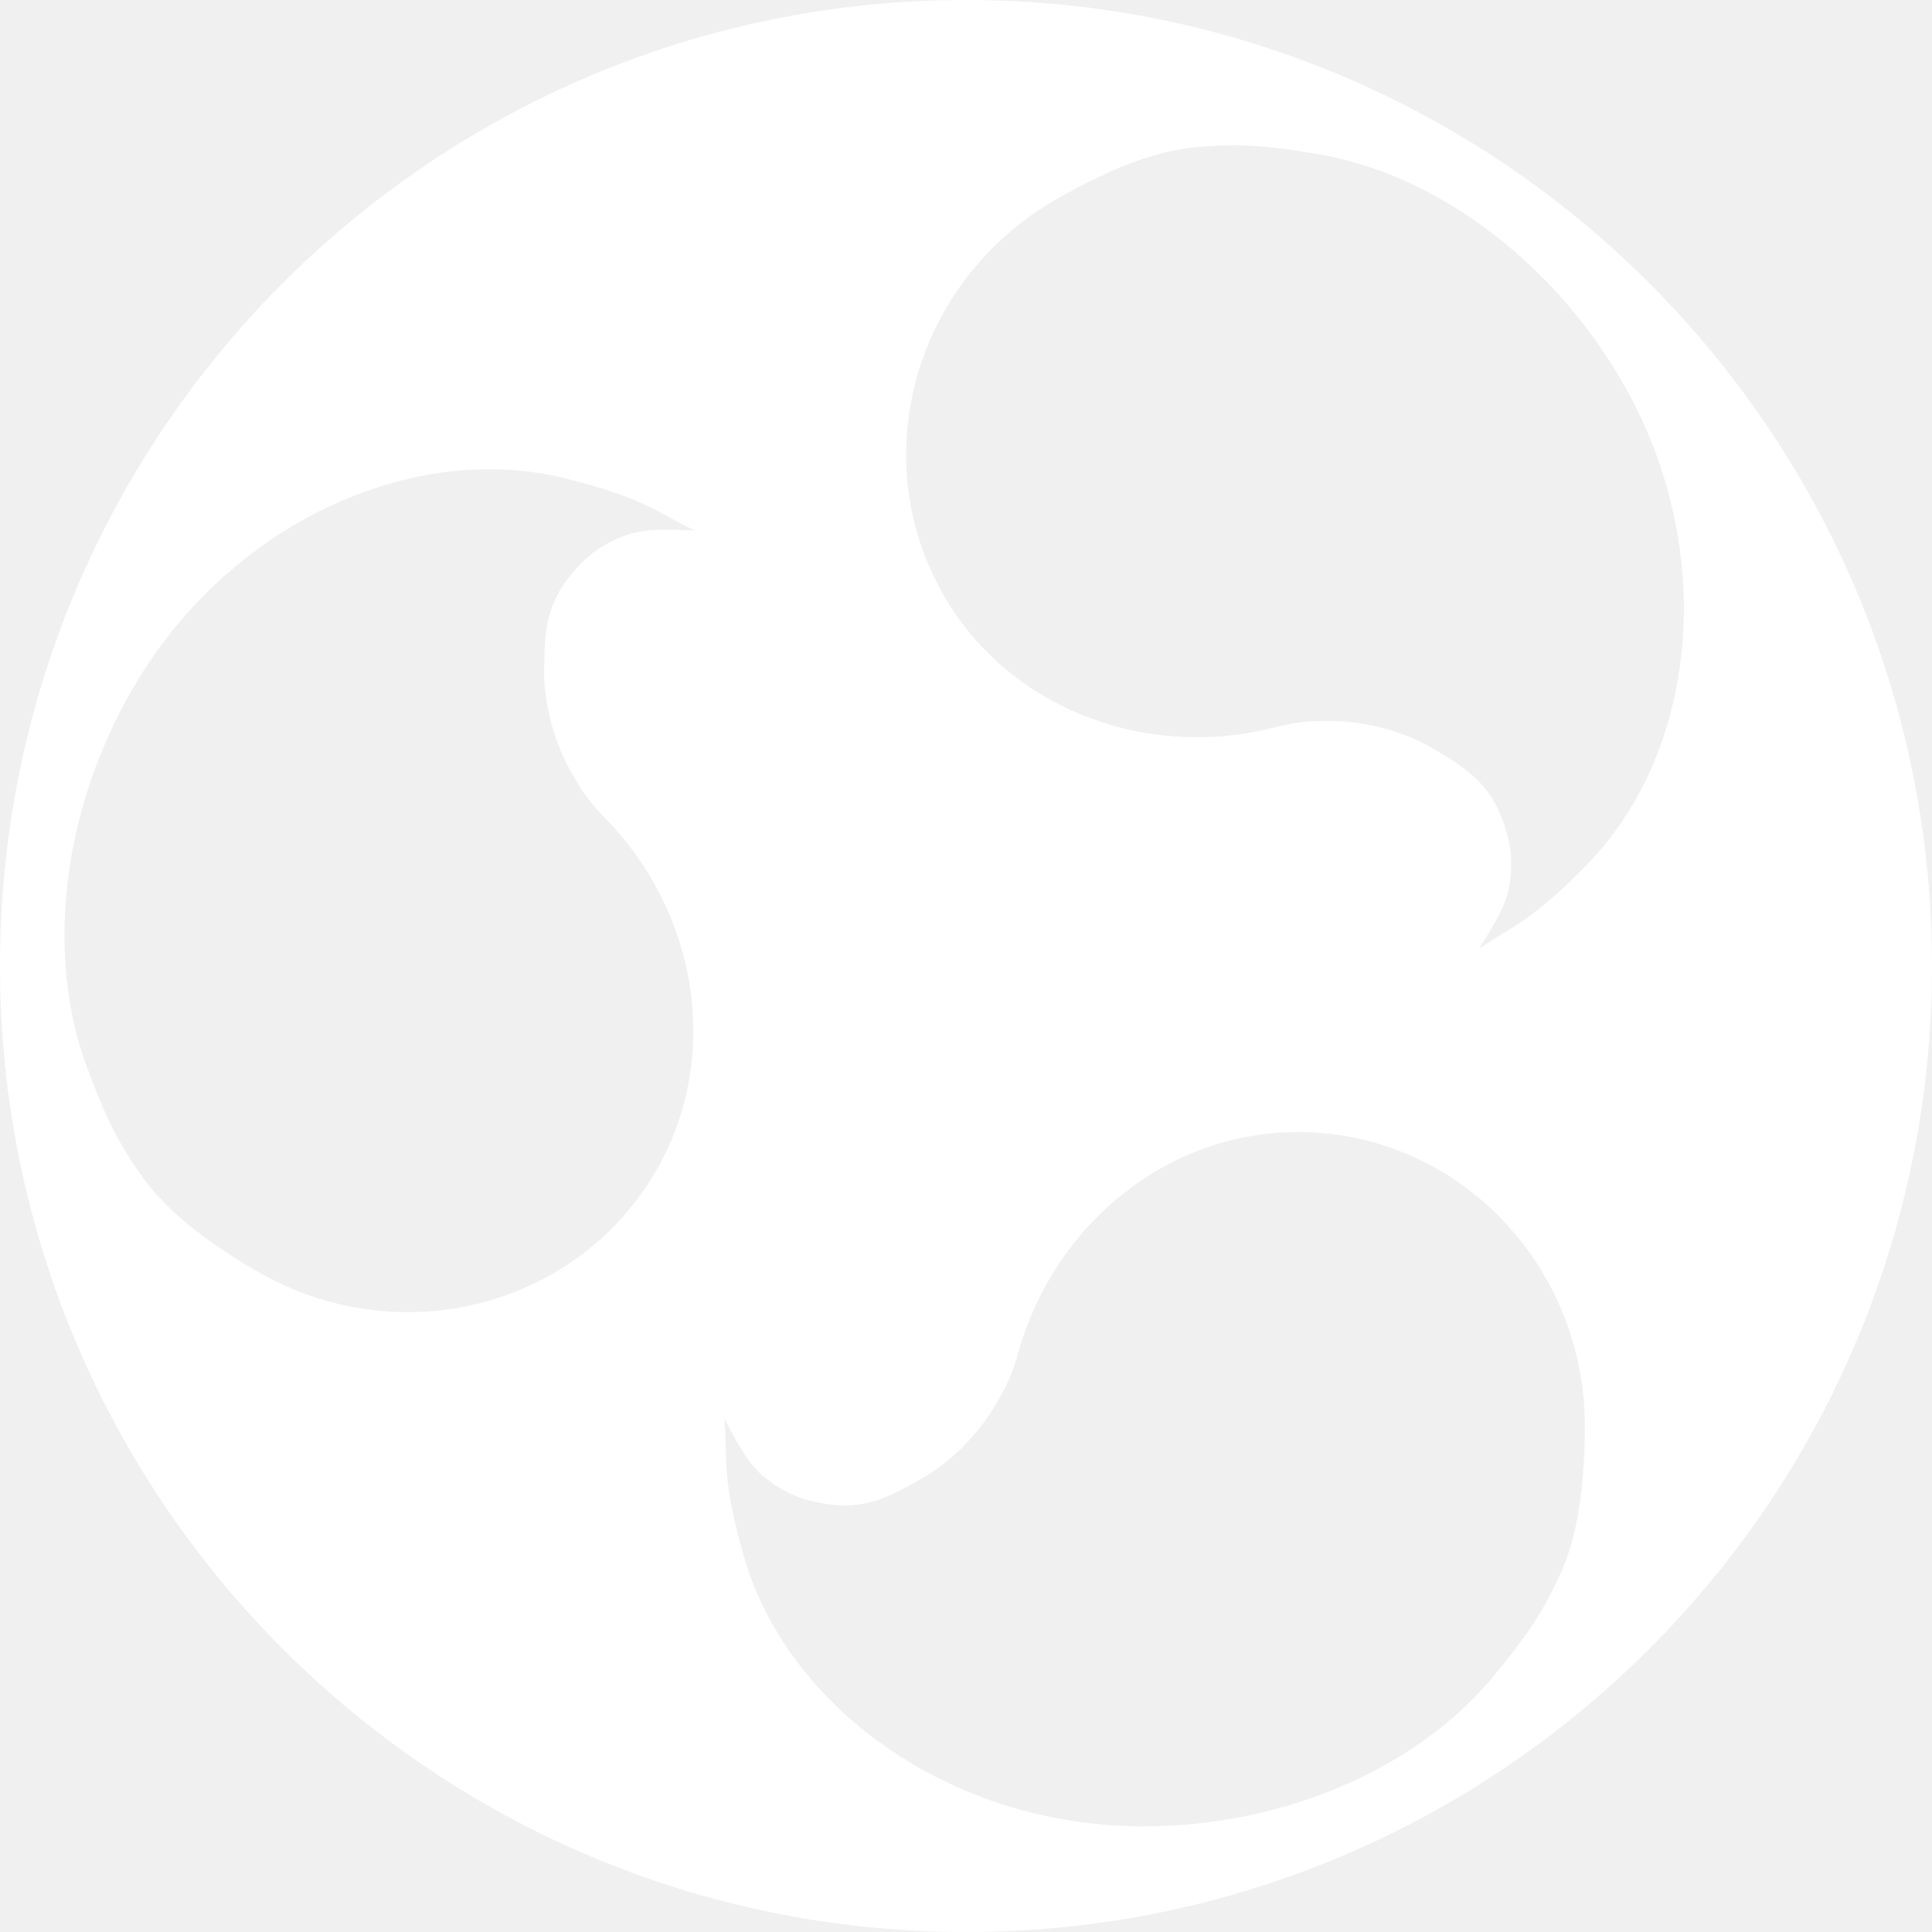
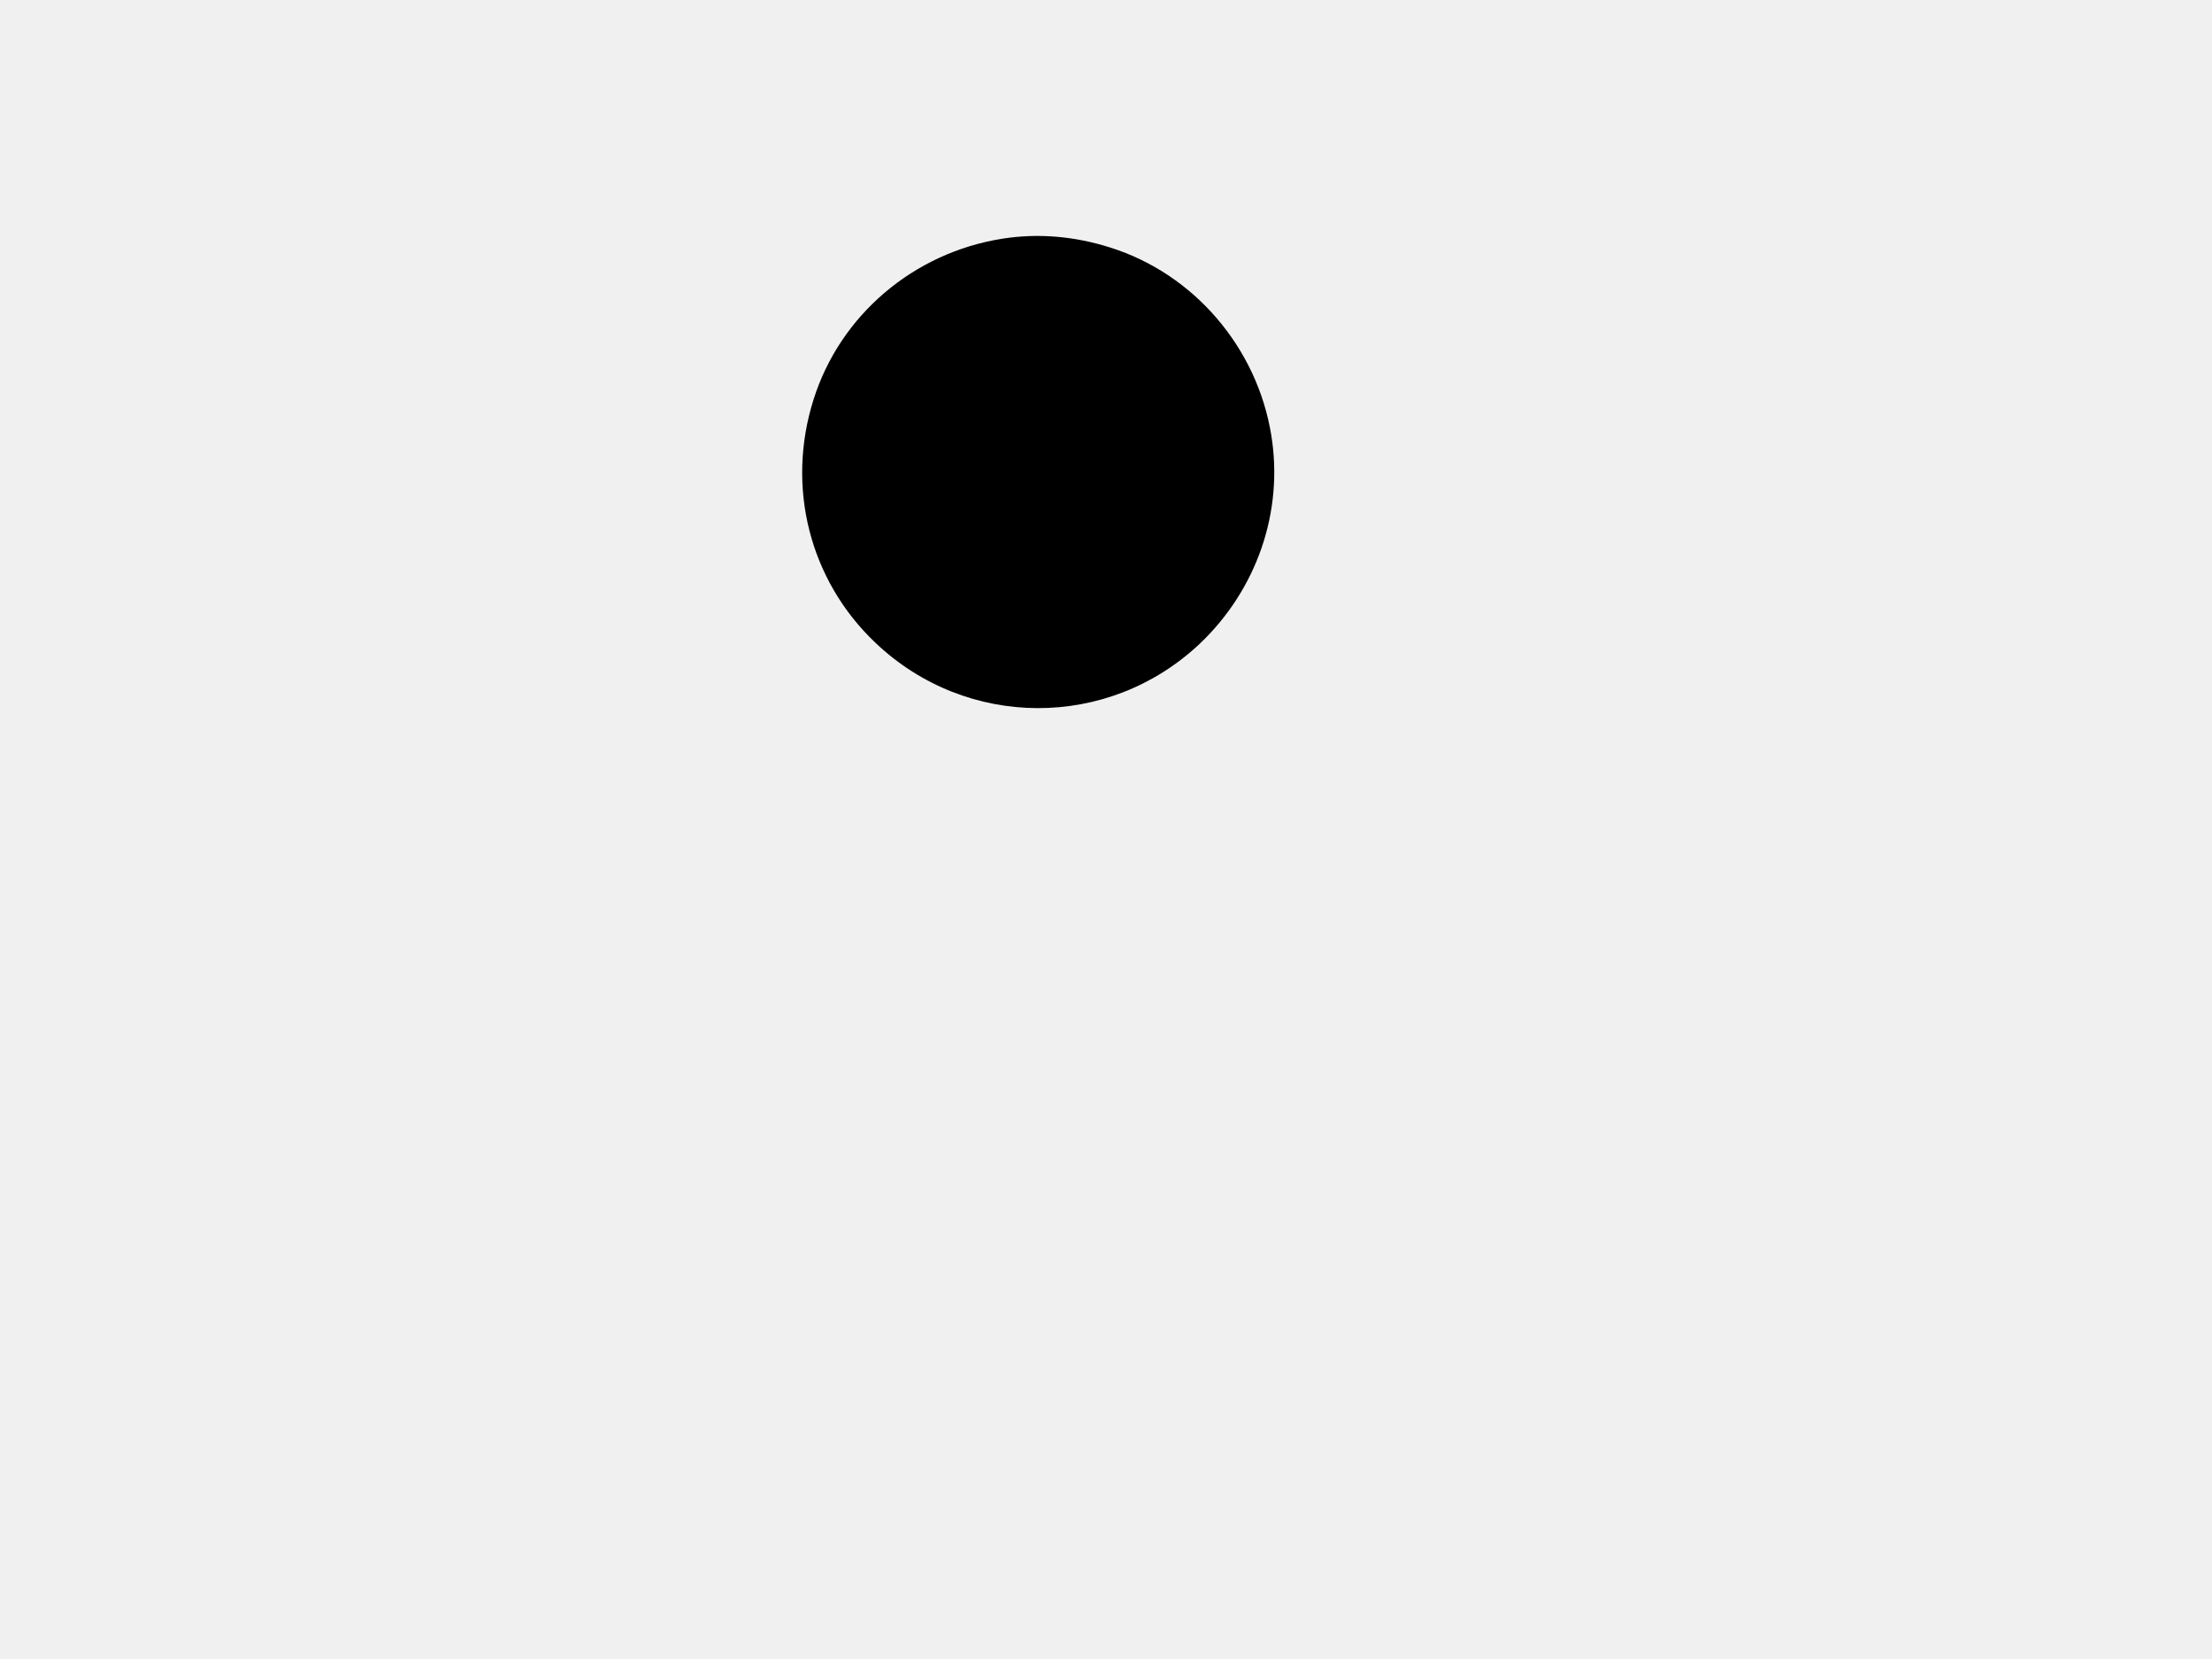
- <svg xmlns="http://www.w3.org/2000/svg" height="256" width="256" version="1.1" viewBox="0 0 256 256">
-   <path fill="#fff" d="m128 0a128 128 0 0 0 -128 128 128 128 0 0 0 128 128 128 128 0 0 0 128 -128 128 128 0 0 0 -128 -128zm35.96 19.254c3.6 0.042 6.76 0.518 10.46 1.127 15.41 2.536 31.07 13.821 40.56 30.267 12.81 22.187 9.94 48.932-4.68 63.902-7.34 7.52-9.53 7.93-14.33 11.16 3.27-5.15 4.28-7.14 4.27-11.41 0-2.68-0.85-4.87-1.33-6.11-1.86-4.73-5.16-6.71-9.02-8.995-4.74-2.807-10.22-3.669-13.66-3.662-2.67 0.006-4.05 0.015-7.56 0.903-16.66 4.204-34.84-2.339-43.62-17.543l0.01 0.002c-10.5-18.176-3.9-41.636 14.77-52.409 5.5-3.173 11.95-6.216 17.96-6.9 1.65-0.188 3.16-0.289 4.59-0.322 0.54-0.013 1.06-0.016 1.58-0.01zm-98.521 42.928c3.318 0.042 6.591 0.459 9.758 1.267 10.184 2.6 11.638 4.297 16.84 6.834-6.1-0.254-8.331-0.131-12.025 2.008-2.318 1.343-3.794 3.168-4.619 4.203-3.172 3.978-3.236 7.829-3.286 12.311-0.061 5.508 1.932 10.681 3.661 13.655 1.34 2.32 2.035 3.5 4.562 6.1 11.971 12.32 15.393 31.34 6.615 46.55v-0.01c-10.493 18.18-34.11 24.19-52.775 13.41-5.498-3.17-11.357-7.24-14.953-12.1-3.953-5.34-5.609-9.45-7.625-14.8-5.512-14.62-3.566-33.82 5.929-50.262 10.809-18.72 30.006-29.396 47.918-29.166zm106.56 87.818c20.98 0 38 17.45 38 39-0.01 6.35-0.6 13.46-3.01 19-2.65 6.1-5.38 9.58-9 14-9.9 12.09-27.5 20-46.49 20-25.62 0-47.35-15.85-53.004-36-2.84-10.12-2.096-12.22-2.5-18 2.83 5.41 4.054 7.28 7.754 9.41 2.32 1.34 4.64 1.7 5.95 1.9 5.03 0.76 8.39-1.11 12.3-3.31 4.8-2.7 8.28-7.01 10-10 1.33-2.32 2.01-3.51 3-7 4.68-16.53 19.44-29 37-29z" />
+ <svg xmlns="http://www.w3.org/2000/svg" version="1.0" width="1024pt" height="768pt" viewBox="0 0 1024 768" preserveAspectRatio="xMidYMid meet">
+   <g transform="translate(0,768) scale(0.1,-0.1)" fill="#000000" stroke="none">
+     <path d="M4640 6575 c-411 -65 -751 -354 -874 -745 -128 -405 -18 -837 287 -1126 422 -401 1077 -403 1500 -5 265 251 390 612 332 967 -66 406 -358 746 -745 868 -167 53 -335 67 -500 41z" />
+   </g>
</svg>
